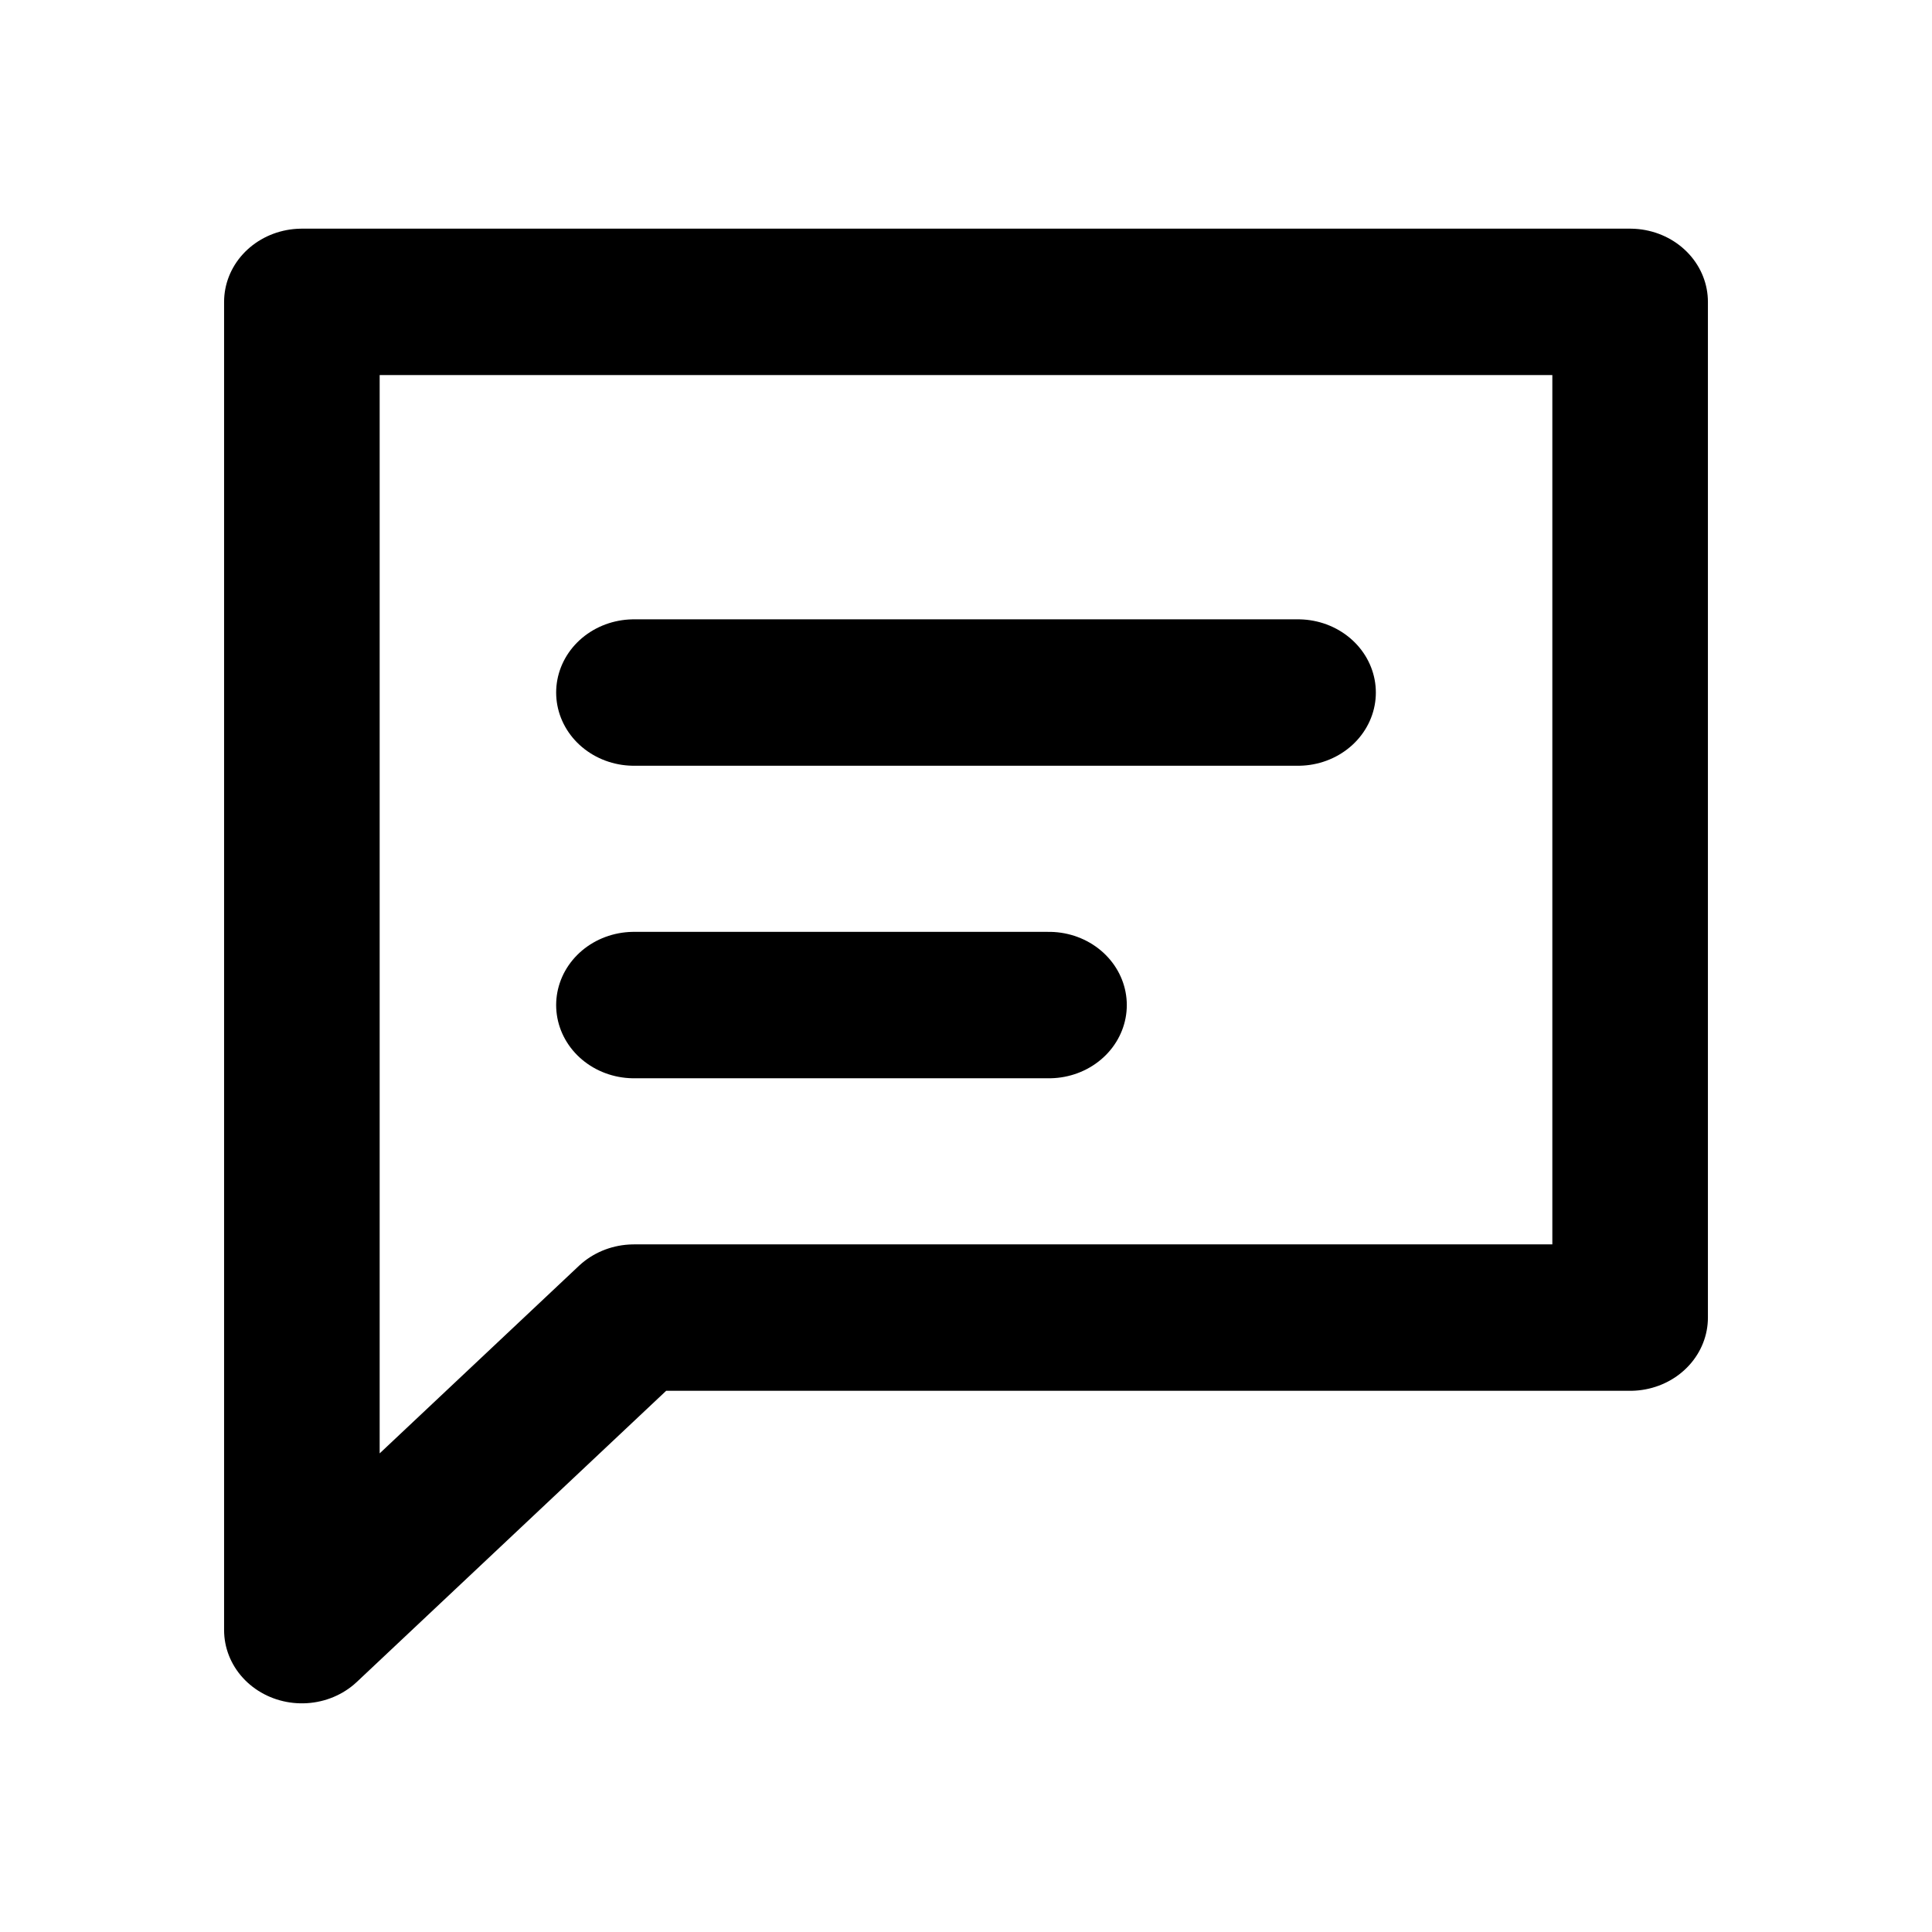
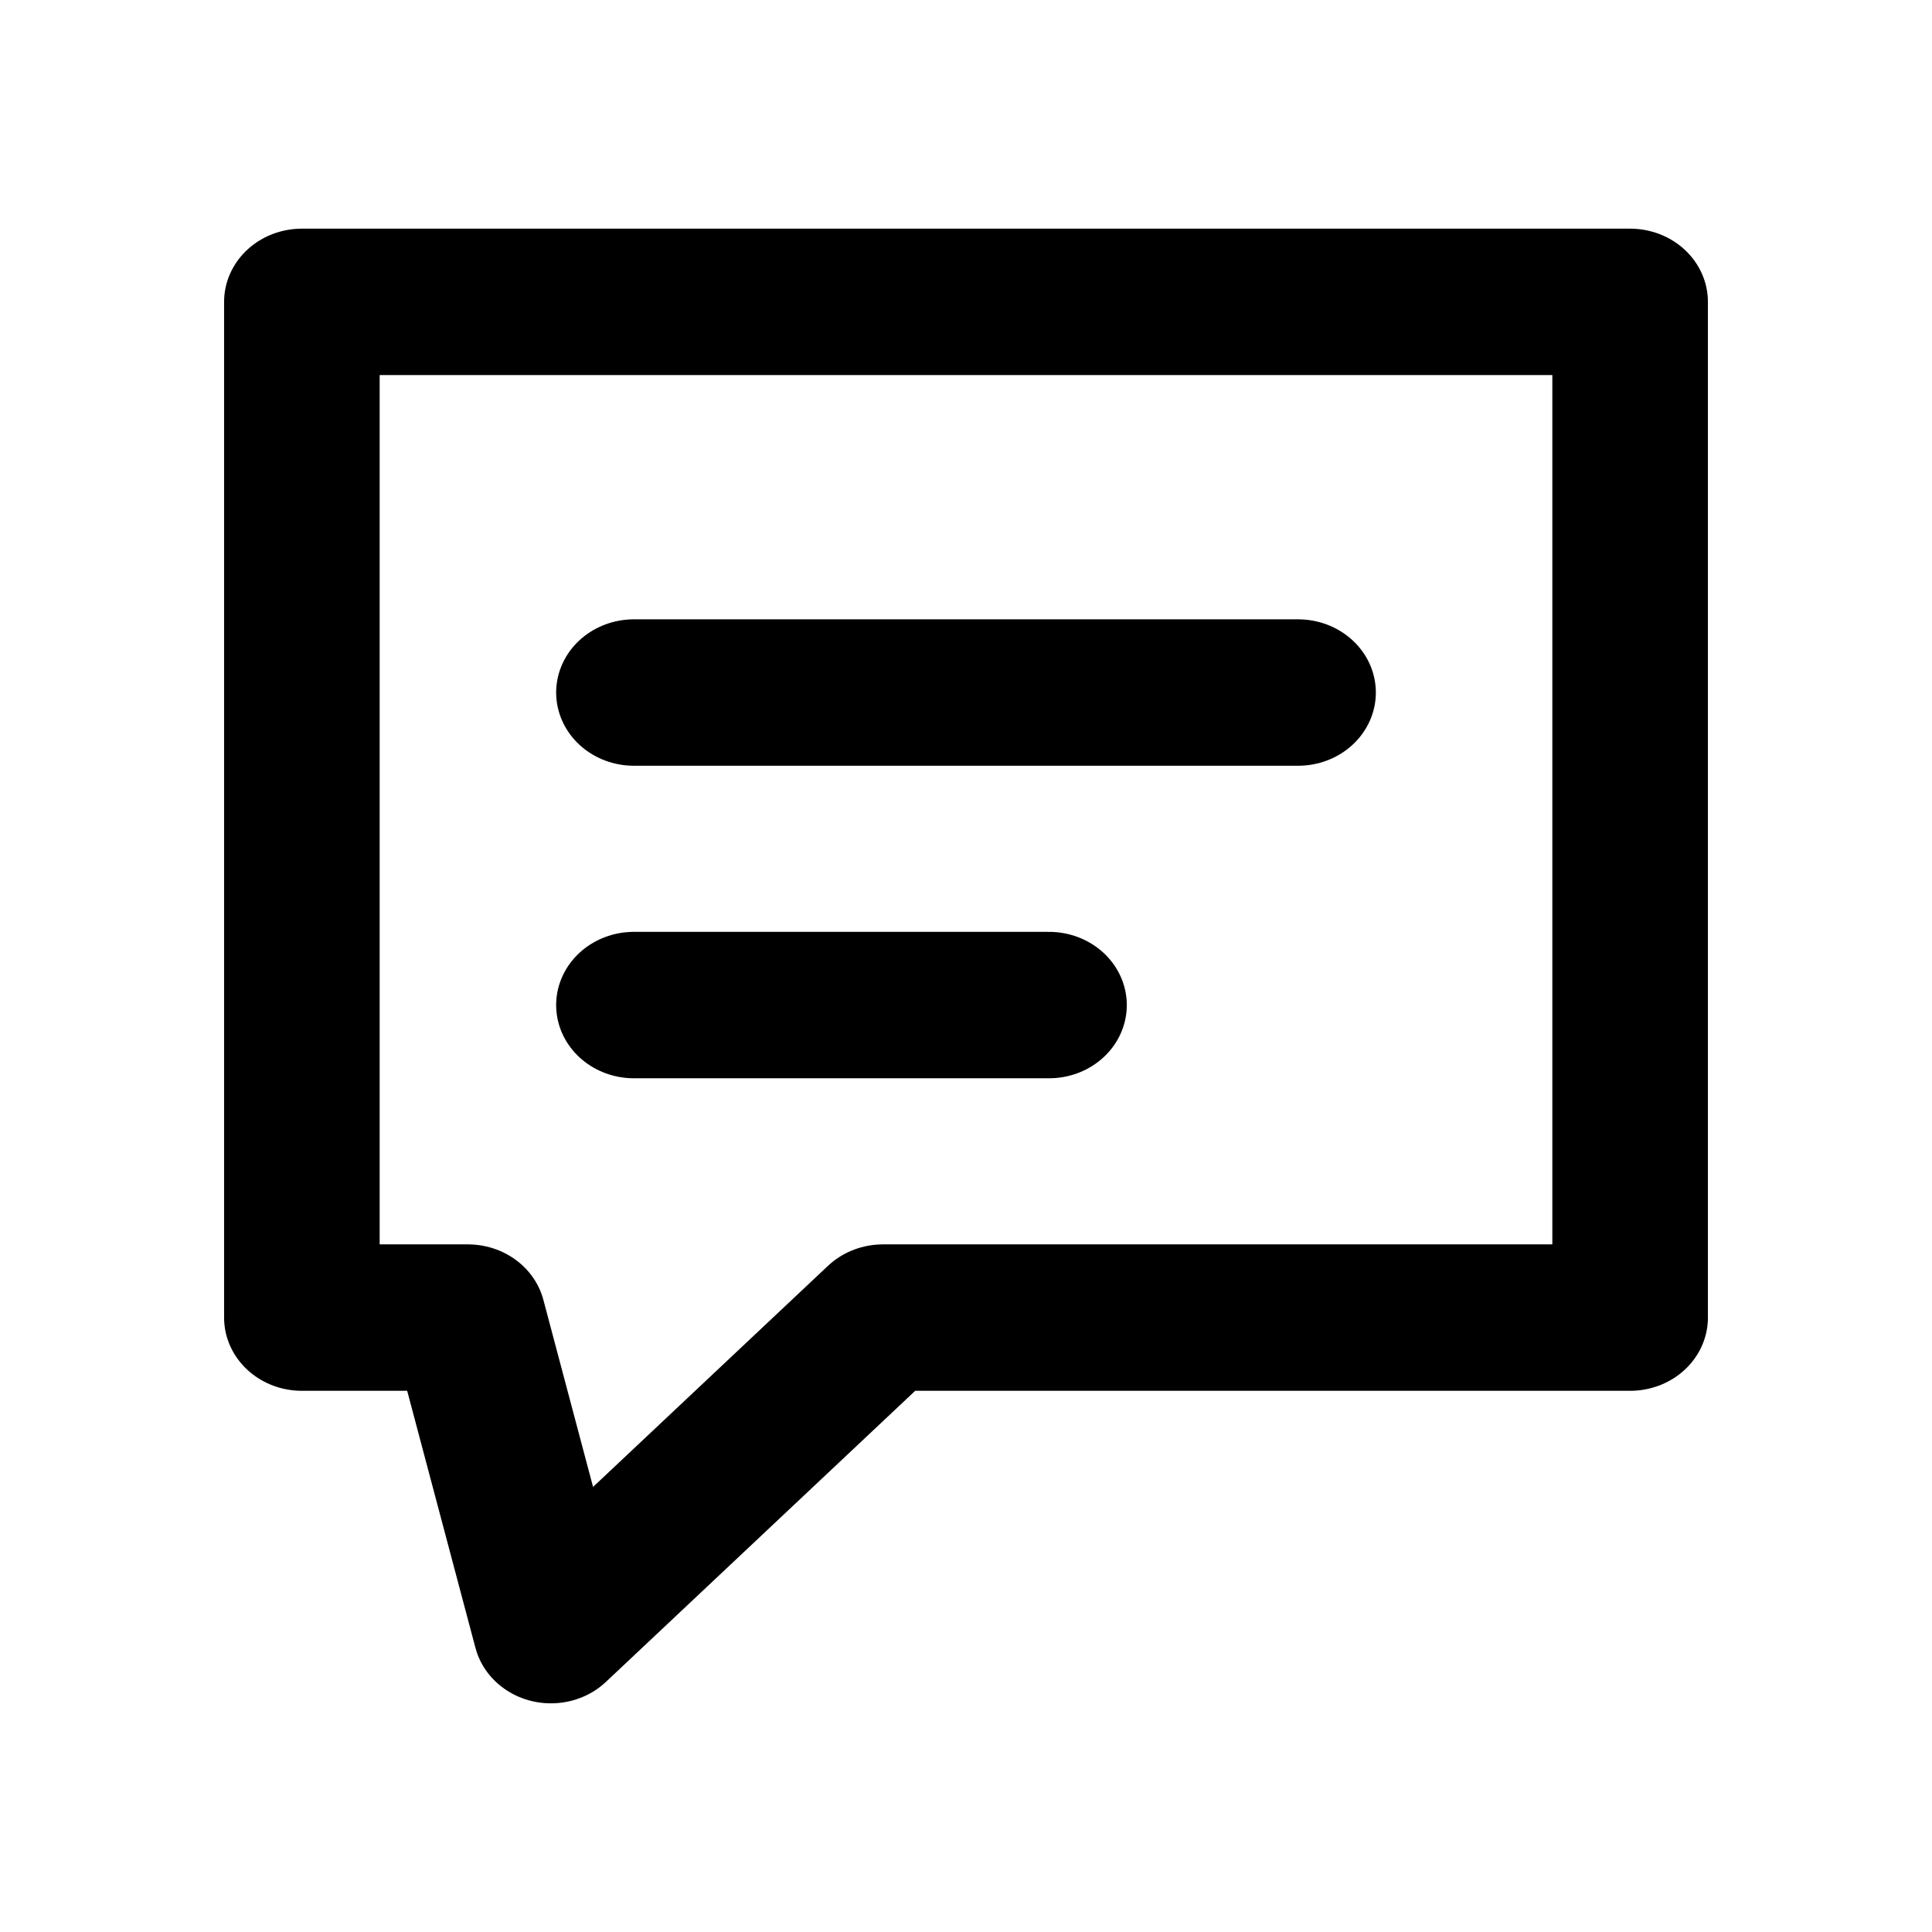
<svg xmlns="http://www.w3.org/2000/svg" viewBox="0 0 24 24" fill="none" stroke="currentColor" stroke-width="1.875" stroke-linecap="round" stroke-linejoin="round" shape-rendering="geometricPrecision">
-   <g data-keyline="18x18" data-shape="square" transform="matrix(1.031252 0 0 0.9705892 -0.3750258 -0.132365)" stroke-width="1.874">
-     <path d="M4 4h16v13H8l-4 4z" stroke-linejoin="round" />
-     <path d="M8 9h8M8 13h5" />
+   <g data-keyline="18x18" data-shape="square" transform="matrix(1.031252 0 0 .9705892 -.3750258 -.132365)" stroke-width="1.874">
+     <path d="M4 4H20V17H11L7 21 6 17H4Z" stroke-linejoin="round" />
+     <path d="M8 9H16M8 13H13" />
  </g>
</svg>
